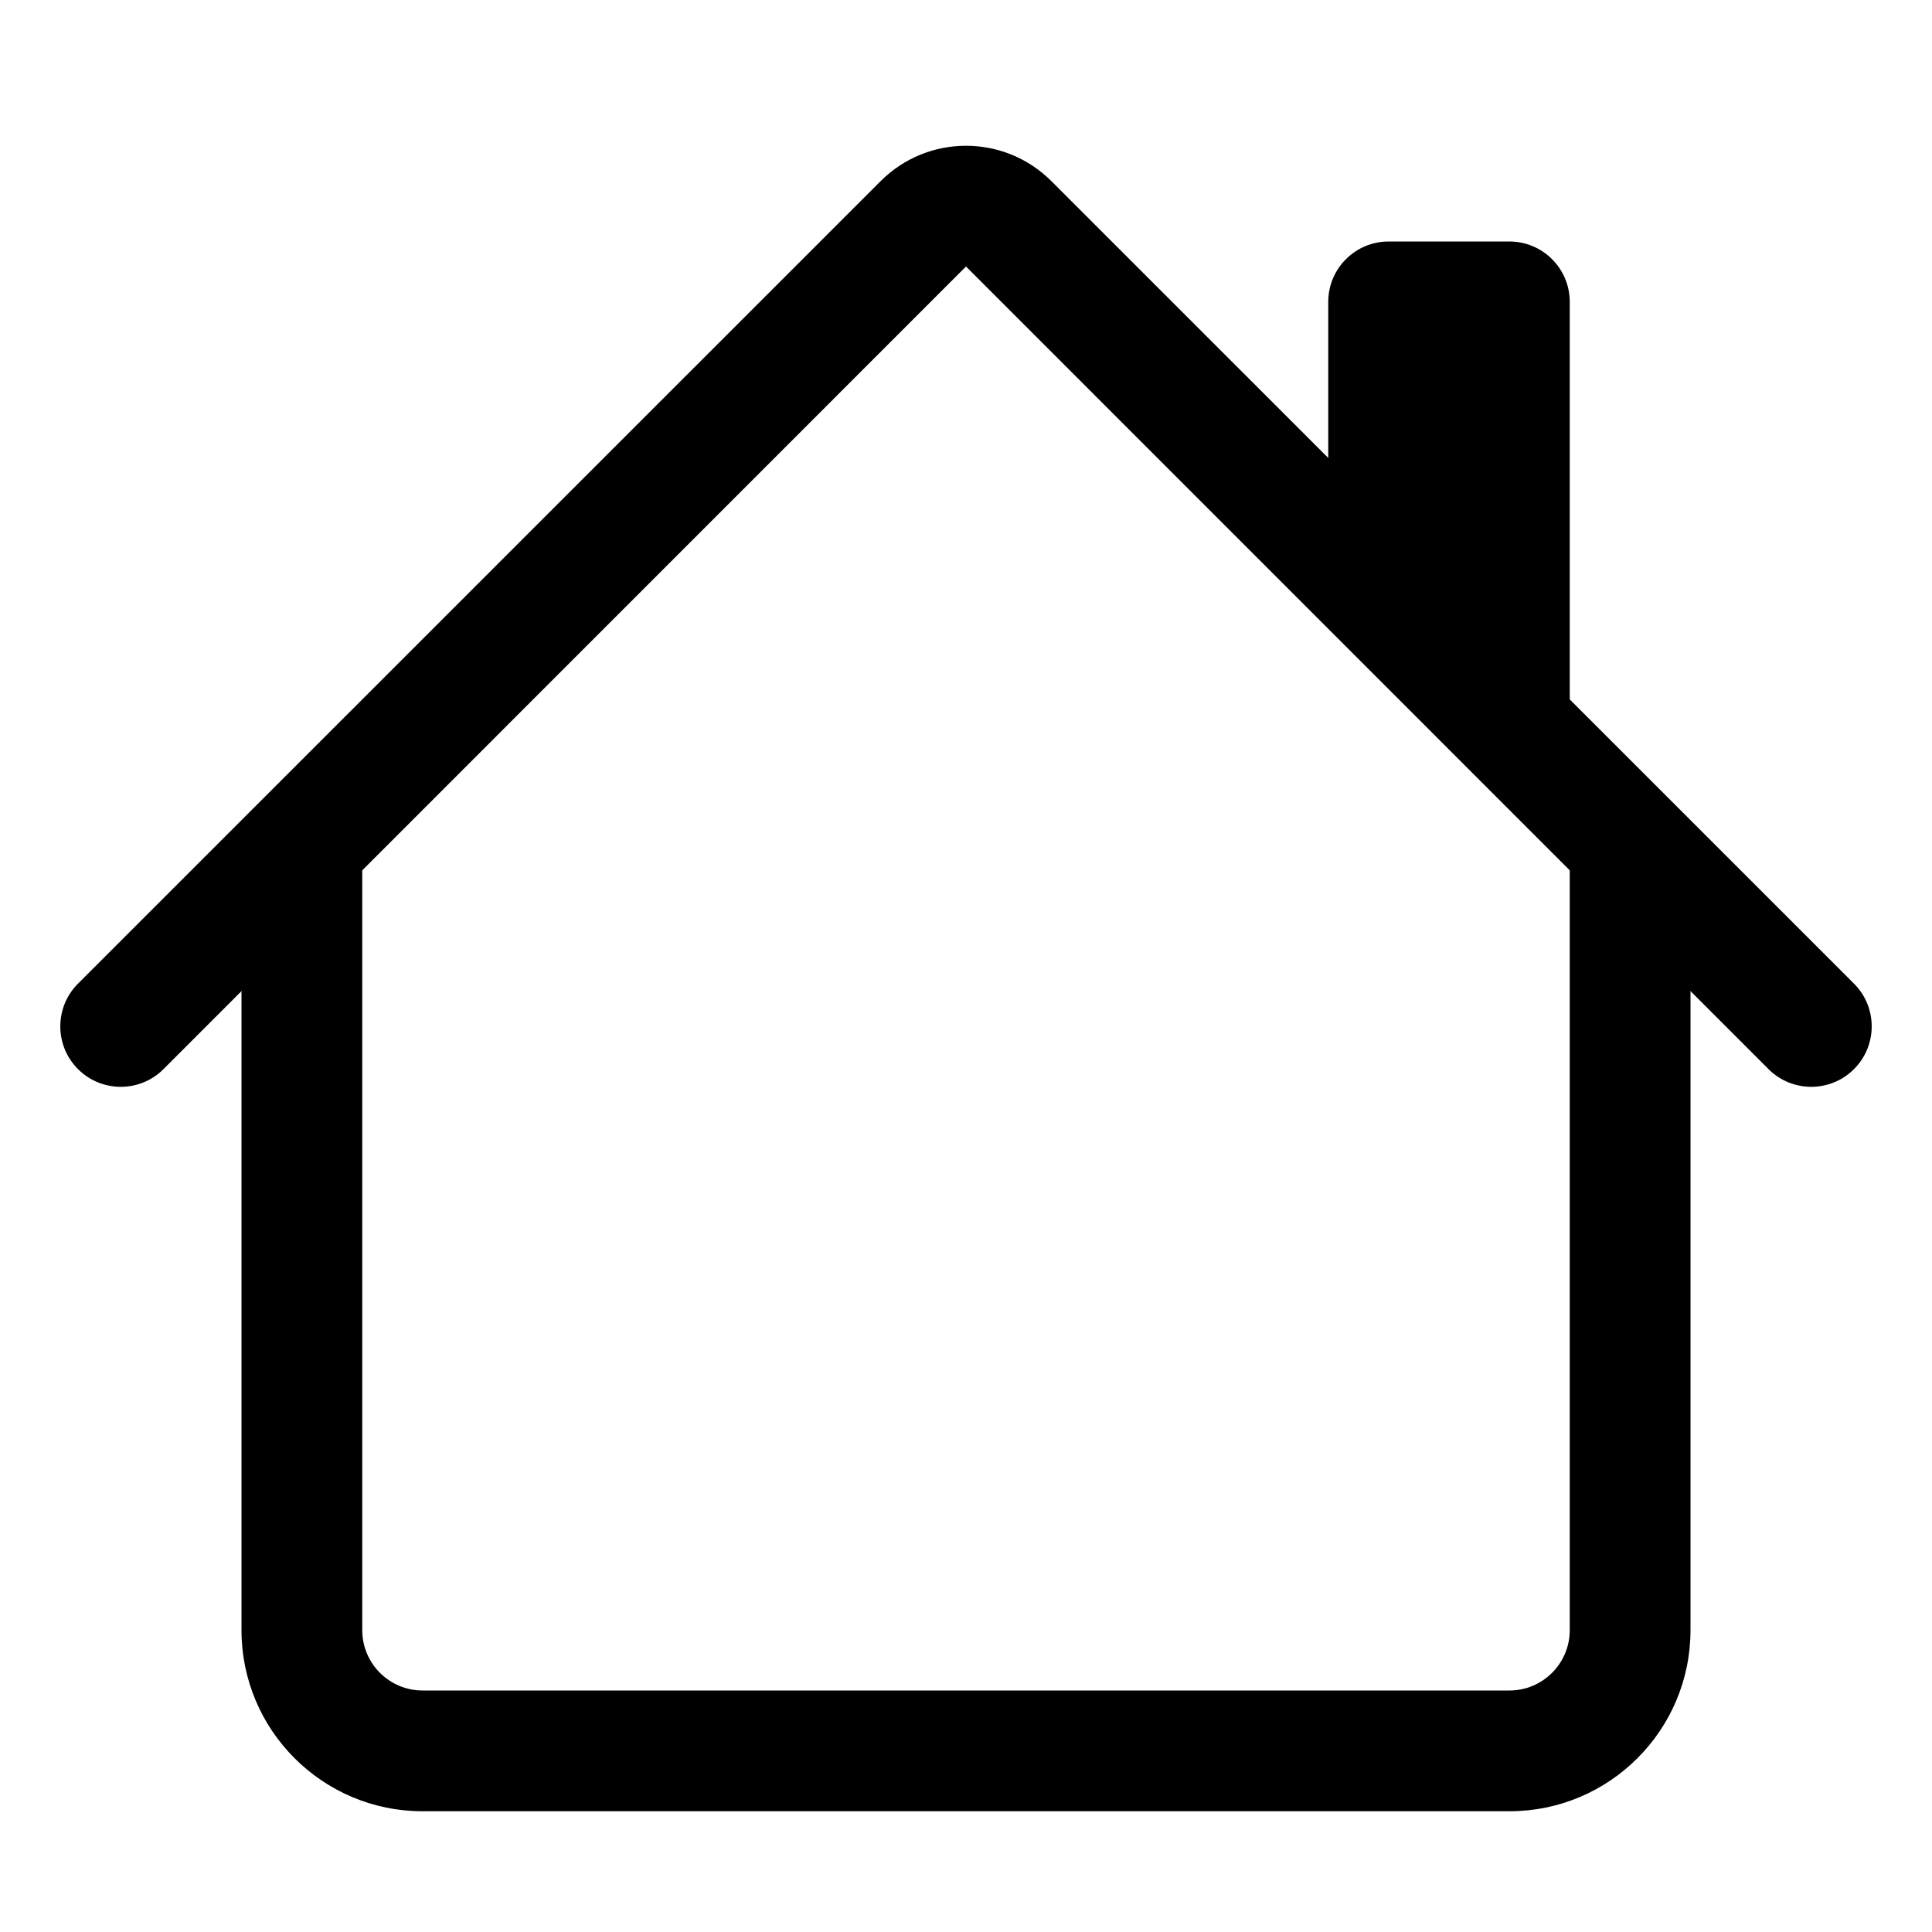
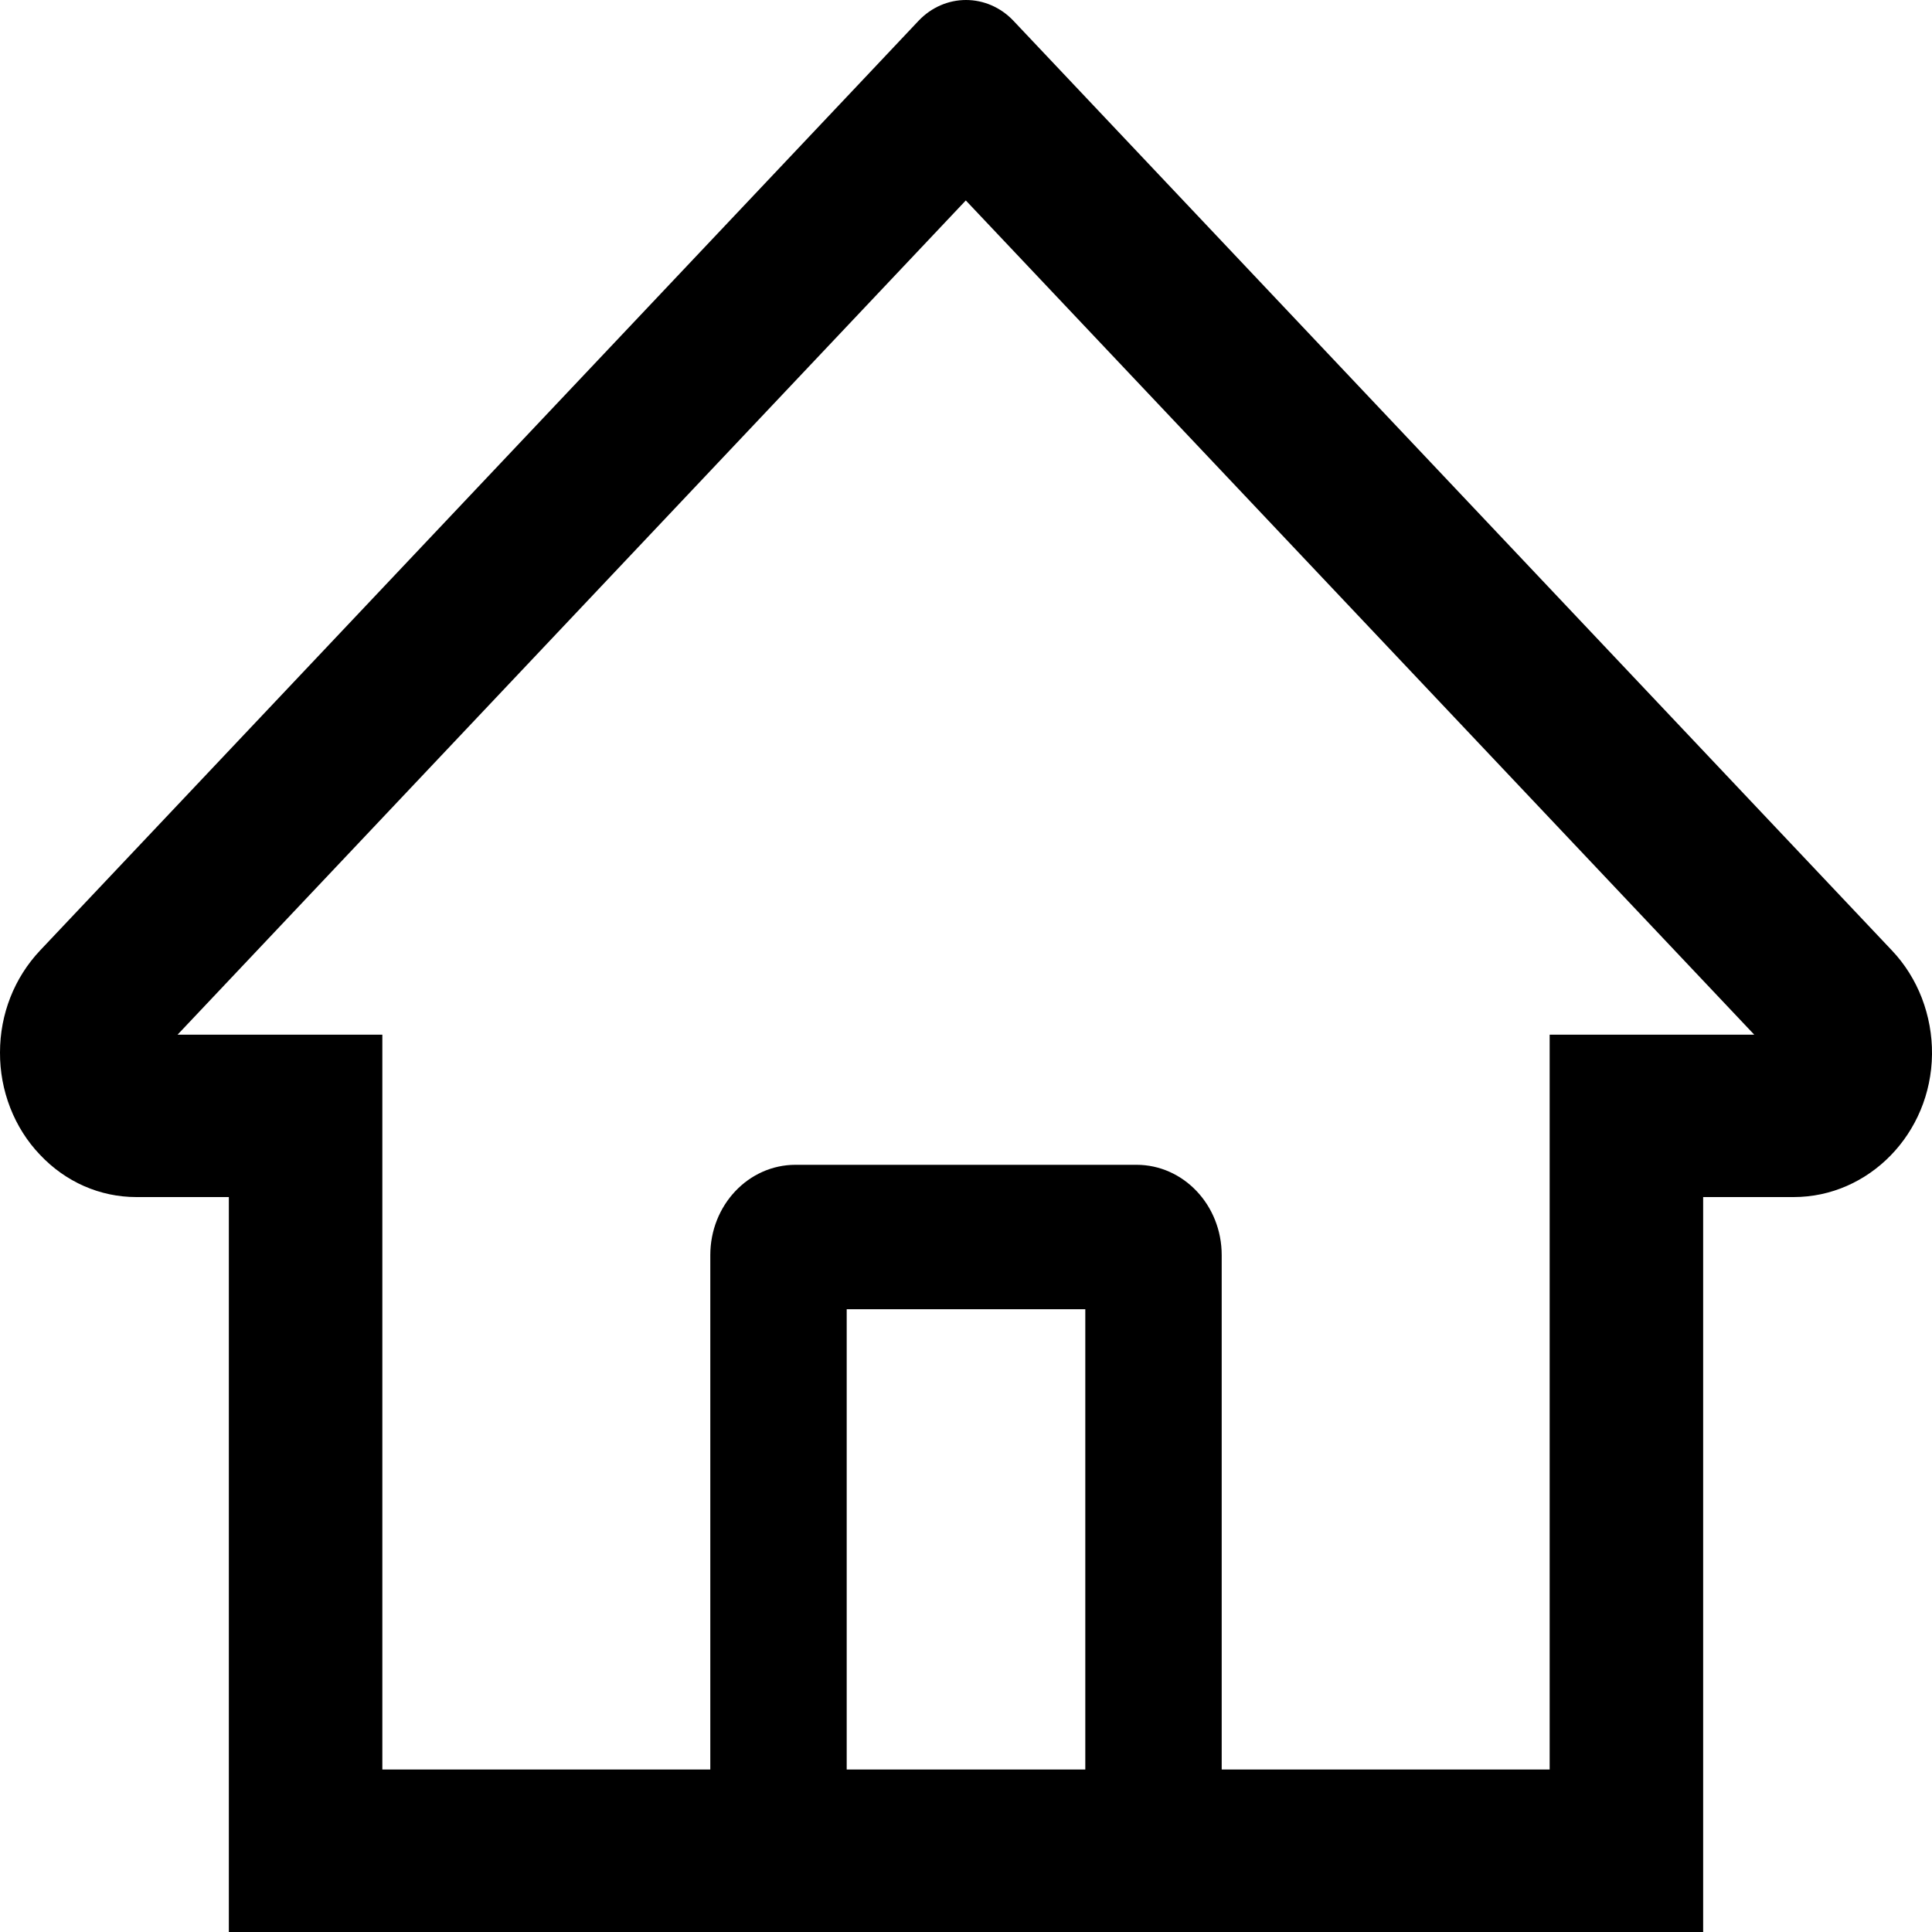
- <svg xmlns="http://www.w3.org/2000/svg" width="16" height="16" class="bi bi-house" viewBox="0 0 16 16">
-   <path fill-rule="evenodd" d="M2 13.5V7h1v6.5a.5.5 0 0 0 .5.5h9a.5.5 0 0 0 .5-.5V7h1v6.5a1.5 1.5 0 0 1-1.5 1.5h-9A1.5 1.5 0 0 1 2 13.5zm11-11V6l-2-2V2.5a.5.5 0 0 1 .5-.5h1a.5.5 0 0 1 .5.5z" />
-   <path fill-rule="evenodd" d="M7.293 1.5a1 1 0 0 1 1.414 0l6.647 6.646a.5.5 0 0 1-.708.708L8 2.207 1.354 8.854a.5.5 0 1 1-.708-.708L7.293 1.5z" />
+ <svg xmlns="http://www.w3.org/2000/svg" width="20" height="20" viewBox="0 0 20 20">
+   <path d="M0.415 9.839L8.939 0.819L9.51 0.214C9.64 0.077 9.816 0 10 0C10.184 0 10.36 0.077 10.49 0.214L19.585 9.839C19.719 9.98 19.824 10.148 19.895 10.332C19.966 10.517 20.002 10.715 20 10.914C19.991 11.736 19.345 12.392 18.568 12.392H17.631V20H2.369V12.392H1.412C1.035 12.392 0.679 12.236 0.413 11.953C0.281 11.815 0.177 11.65 0.106 11.468C0.035 11.286 -0.001 11.092 1.33514e-05 10.895C1.33514e-05 10.498 0.148 10.122 0.415 9.839ZM8.765 18.318H11.235V13.553H8.765V18.318ZM3.958 10.711V18.318H7.353V12.993C7.353 12.476 7.748 12.058 8.235 12.058H11.765C12.252 12.058 12.647 12.476 12.647 12.993V18.318H16.042V10.711H18.16L9.998 2.075L9.488 2.615L1.838 10.711H3.958Z" />
</svg>
